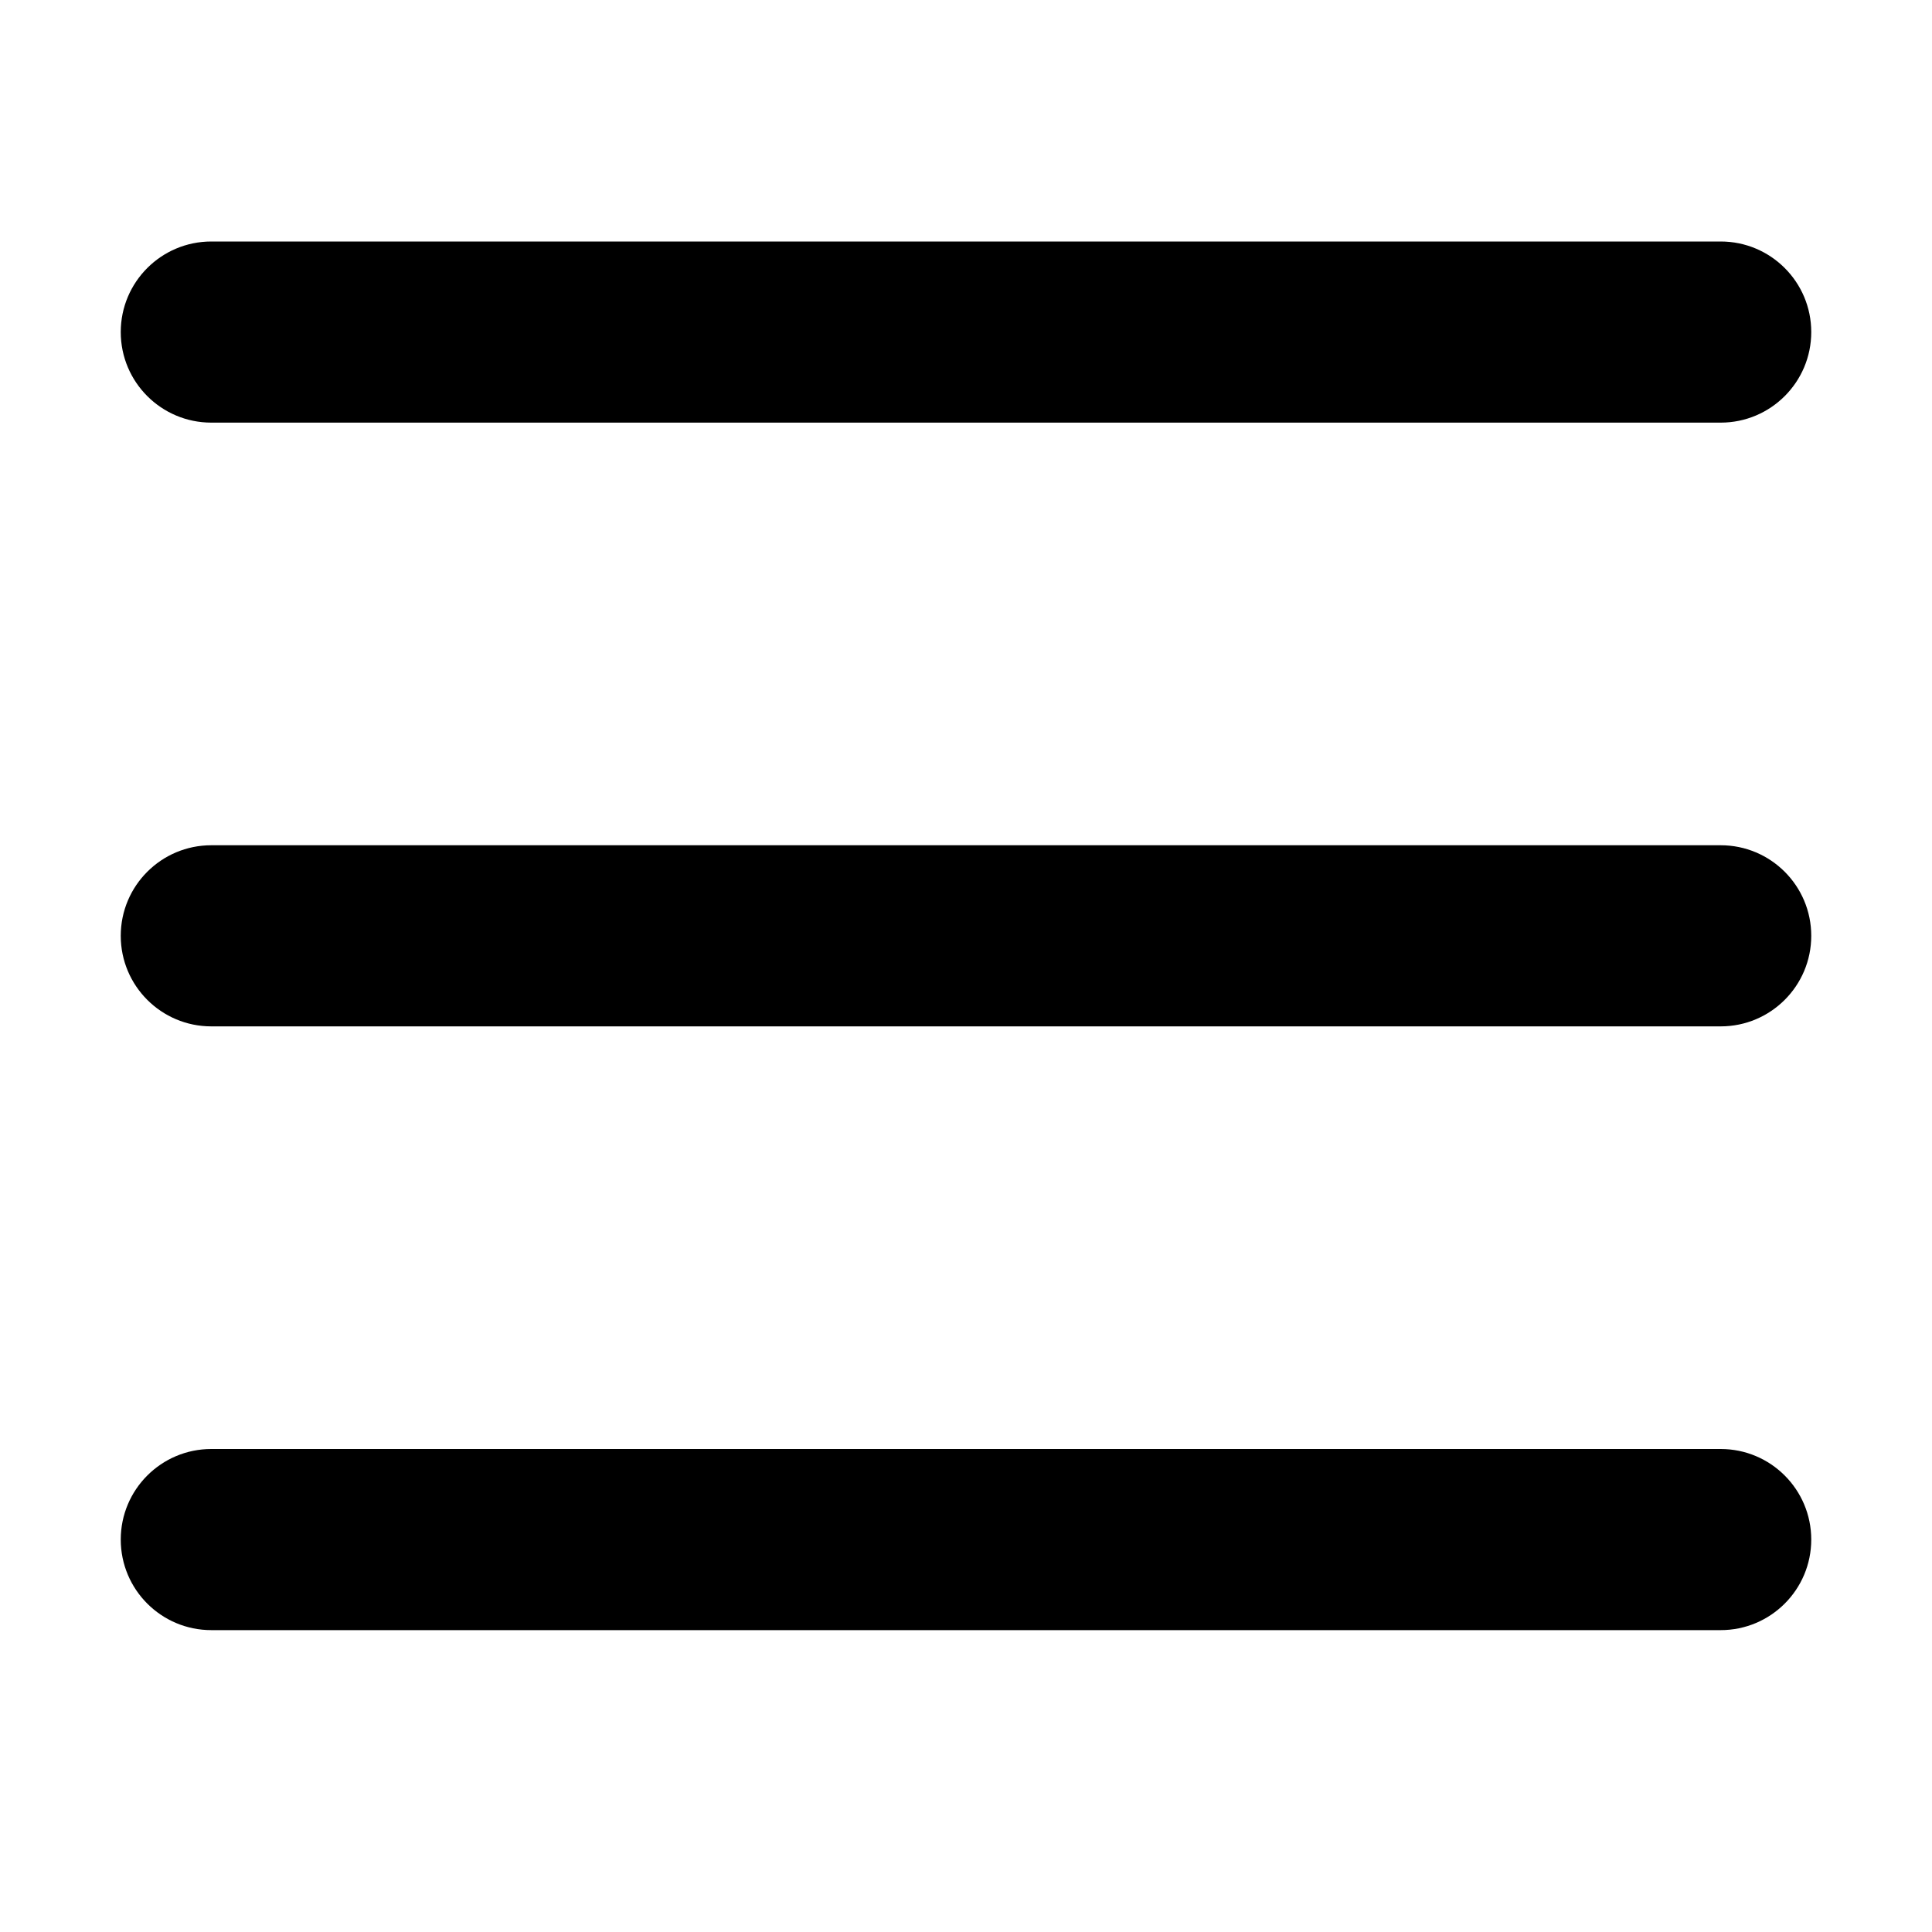
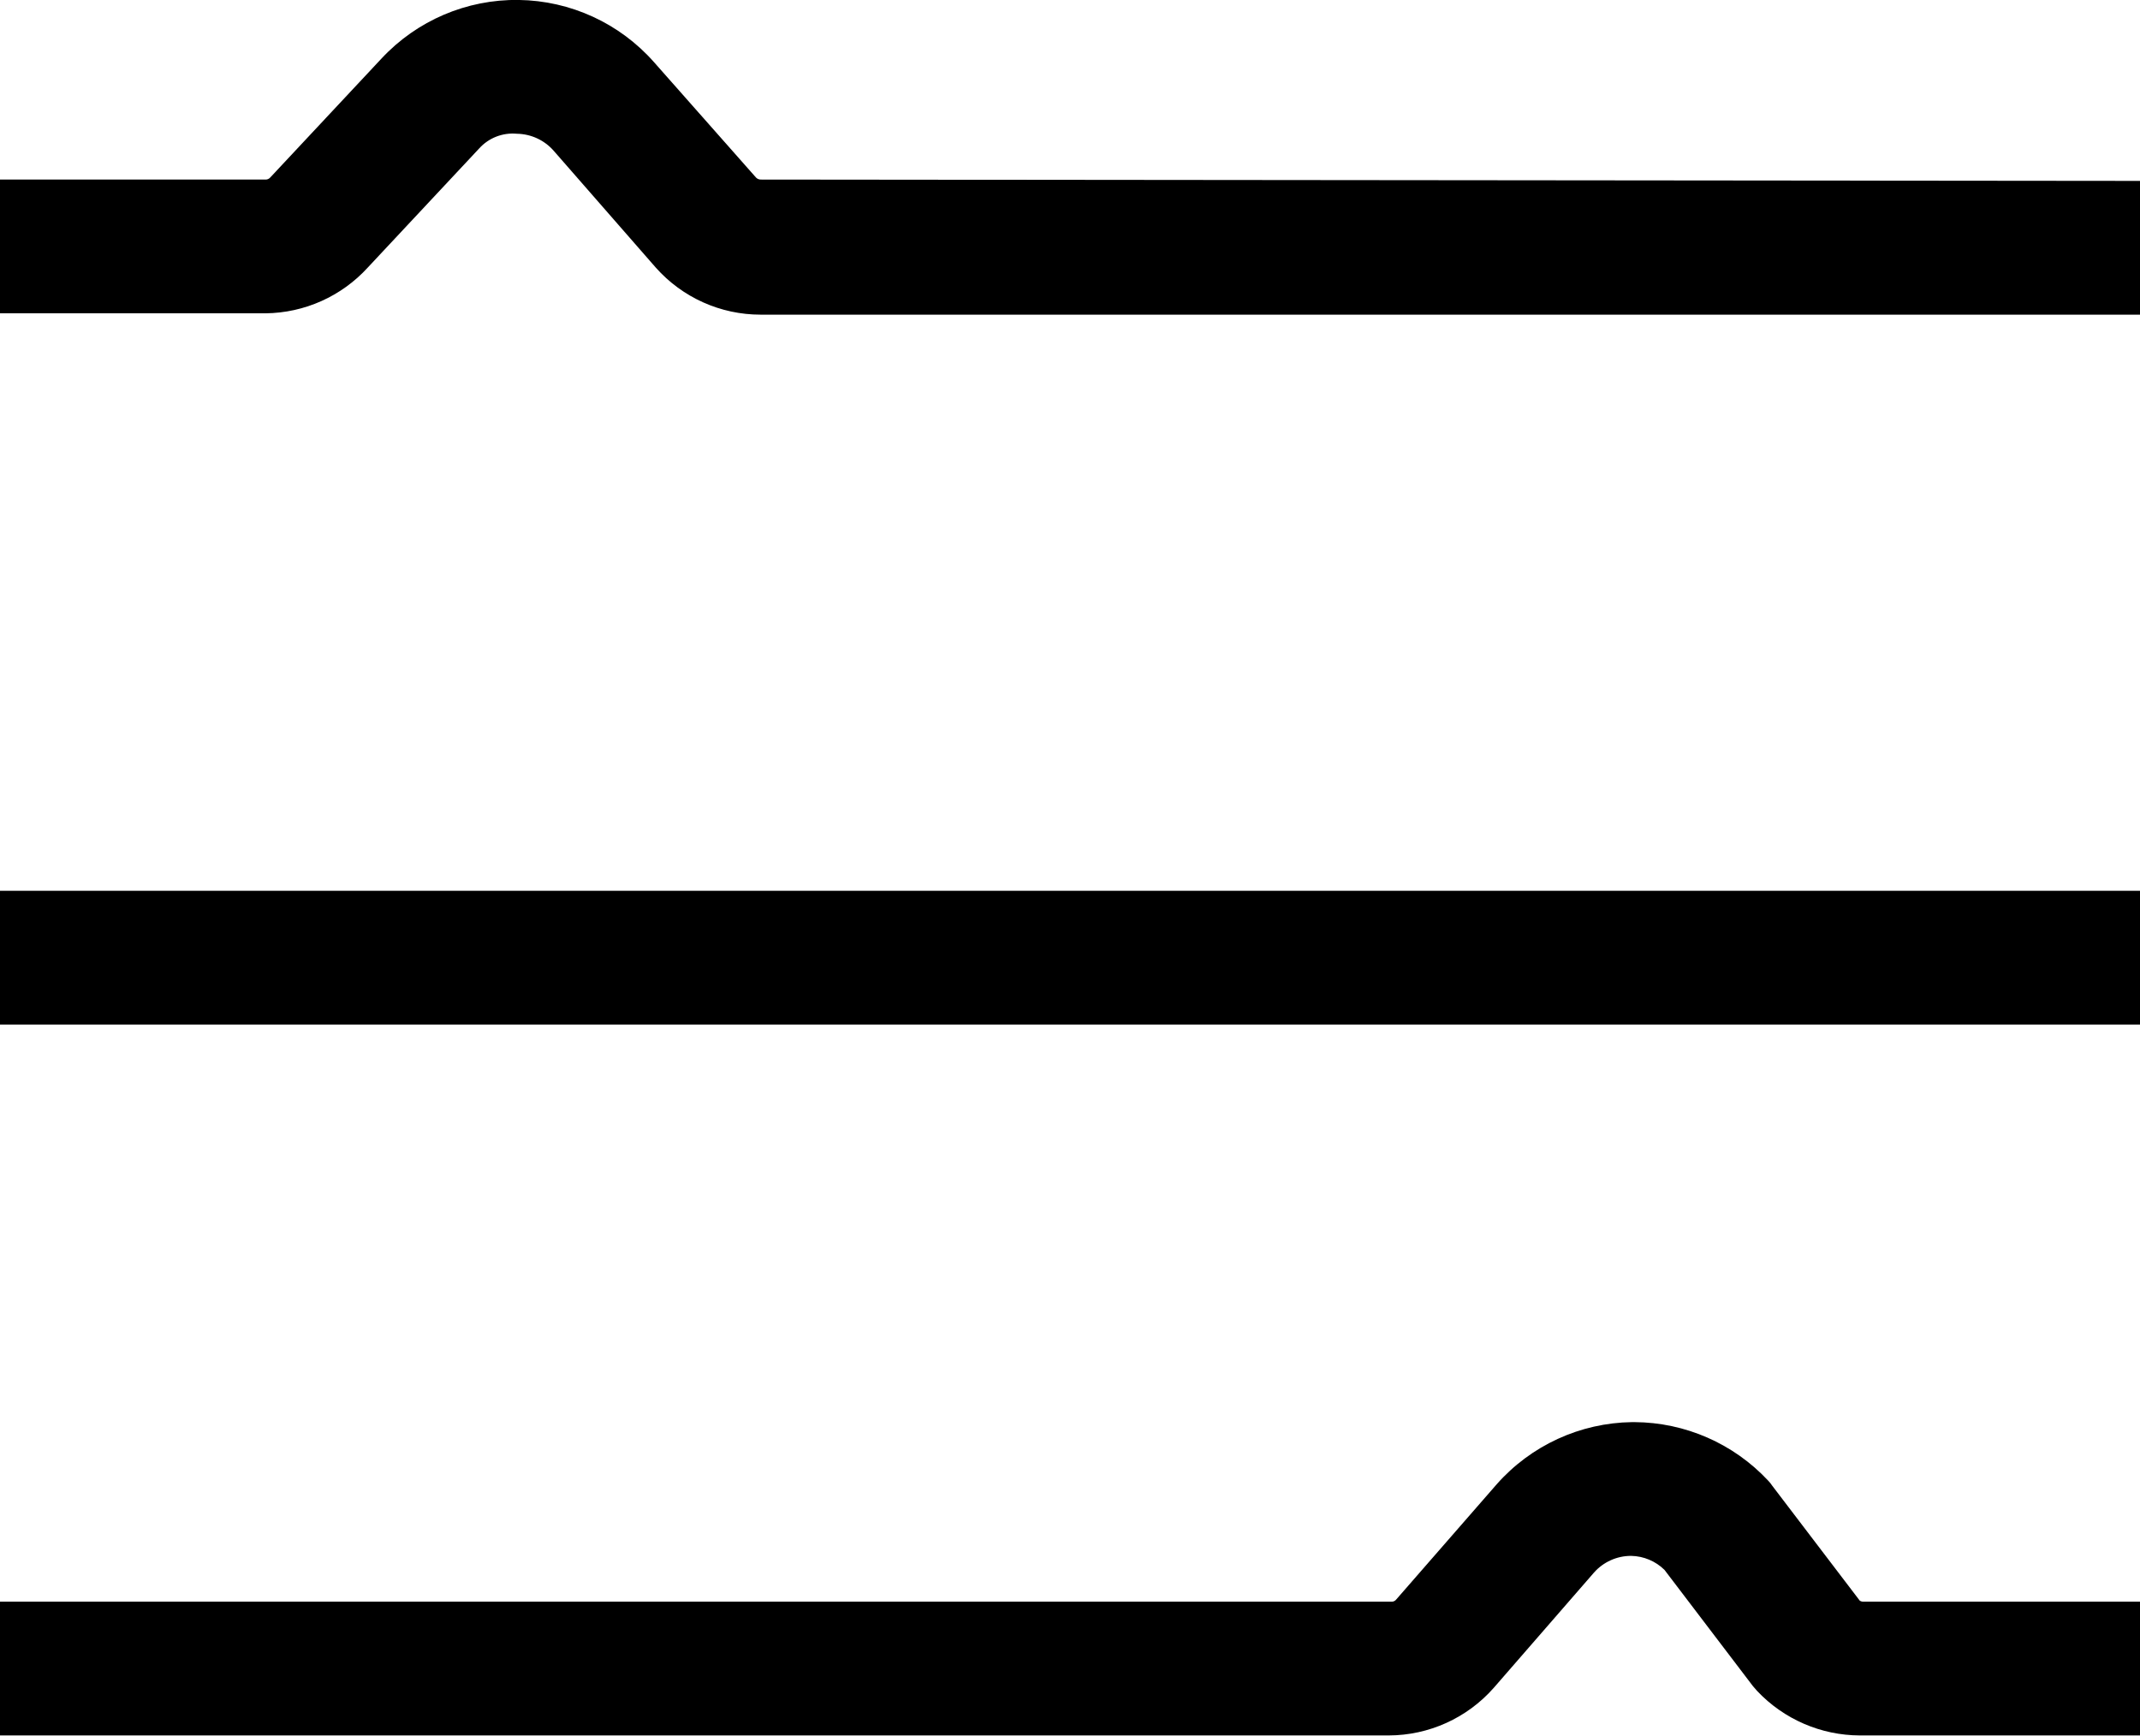
- <svg fill="currentColor" height="100%" width="100%" viewBox="0 0 16 16">
-   <path fill-rule="evenodd" d="M1 2.75A.75.75 0 011.75 2h12.5a.75.75 0 110 1.5H1.75A.75.75 0 011 2.75zm0 5A.75.75 0 011.75 7h12.5a.75.75 0 110 1.5H1.75A.75.75 0 011 7.75zM1.75 12a.75.75 0 100 1.5h12.5a.75.75 0 100-1.5H1.75z" />
+ <svg fill="currentColor" height="100%" width="100%" viewBox="0 0 64 51.9">
+   <path d="M22.75,5.37a.2.2,0,0,1-.14-.06L19.56,1.86a5.5,5.5,0,0,0-8.15-.11L8.08,5.31a.18.18,0,0,1-.14.06H0v4H7.94A4.2,4.2,0,0,0,11,8l3.33-3.56A1.35,1.35,0,0,1,15.46,4a1.49,1.49,0,0,1,1.1.51L19.61,8a4.19,4.19,0,0,0,3.14,1.41H64v-4Z" />
+   <path d="M55.62,47.87,53,44.43a1,1,0,0,0-.12-.15,5.51,5.51,0,0,0-4-1.75h-.07a5.5,5.5,0,0,0-4.05,1.86l-3,3.44a.17.17,0,0,1-.14.07H0v4H41.53a4.2,4.2,0,0,0,3.14-1.42l3-3.45a1.48,1.48,0,0,1,1.11-.5h0a1.46,1.46,0,0,1,1,.42l2.64,3.47.13.15a4.24,4.24,0,0,0,3.07,1.33H64v-4H55.73A.2.2,0,0,1,55.62,47.87Z" />
+   <rect y="26.64" width="64" height="4" />
</svg>
